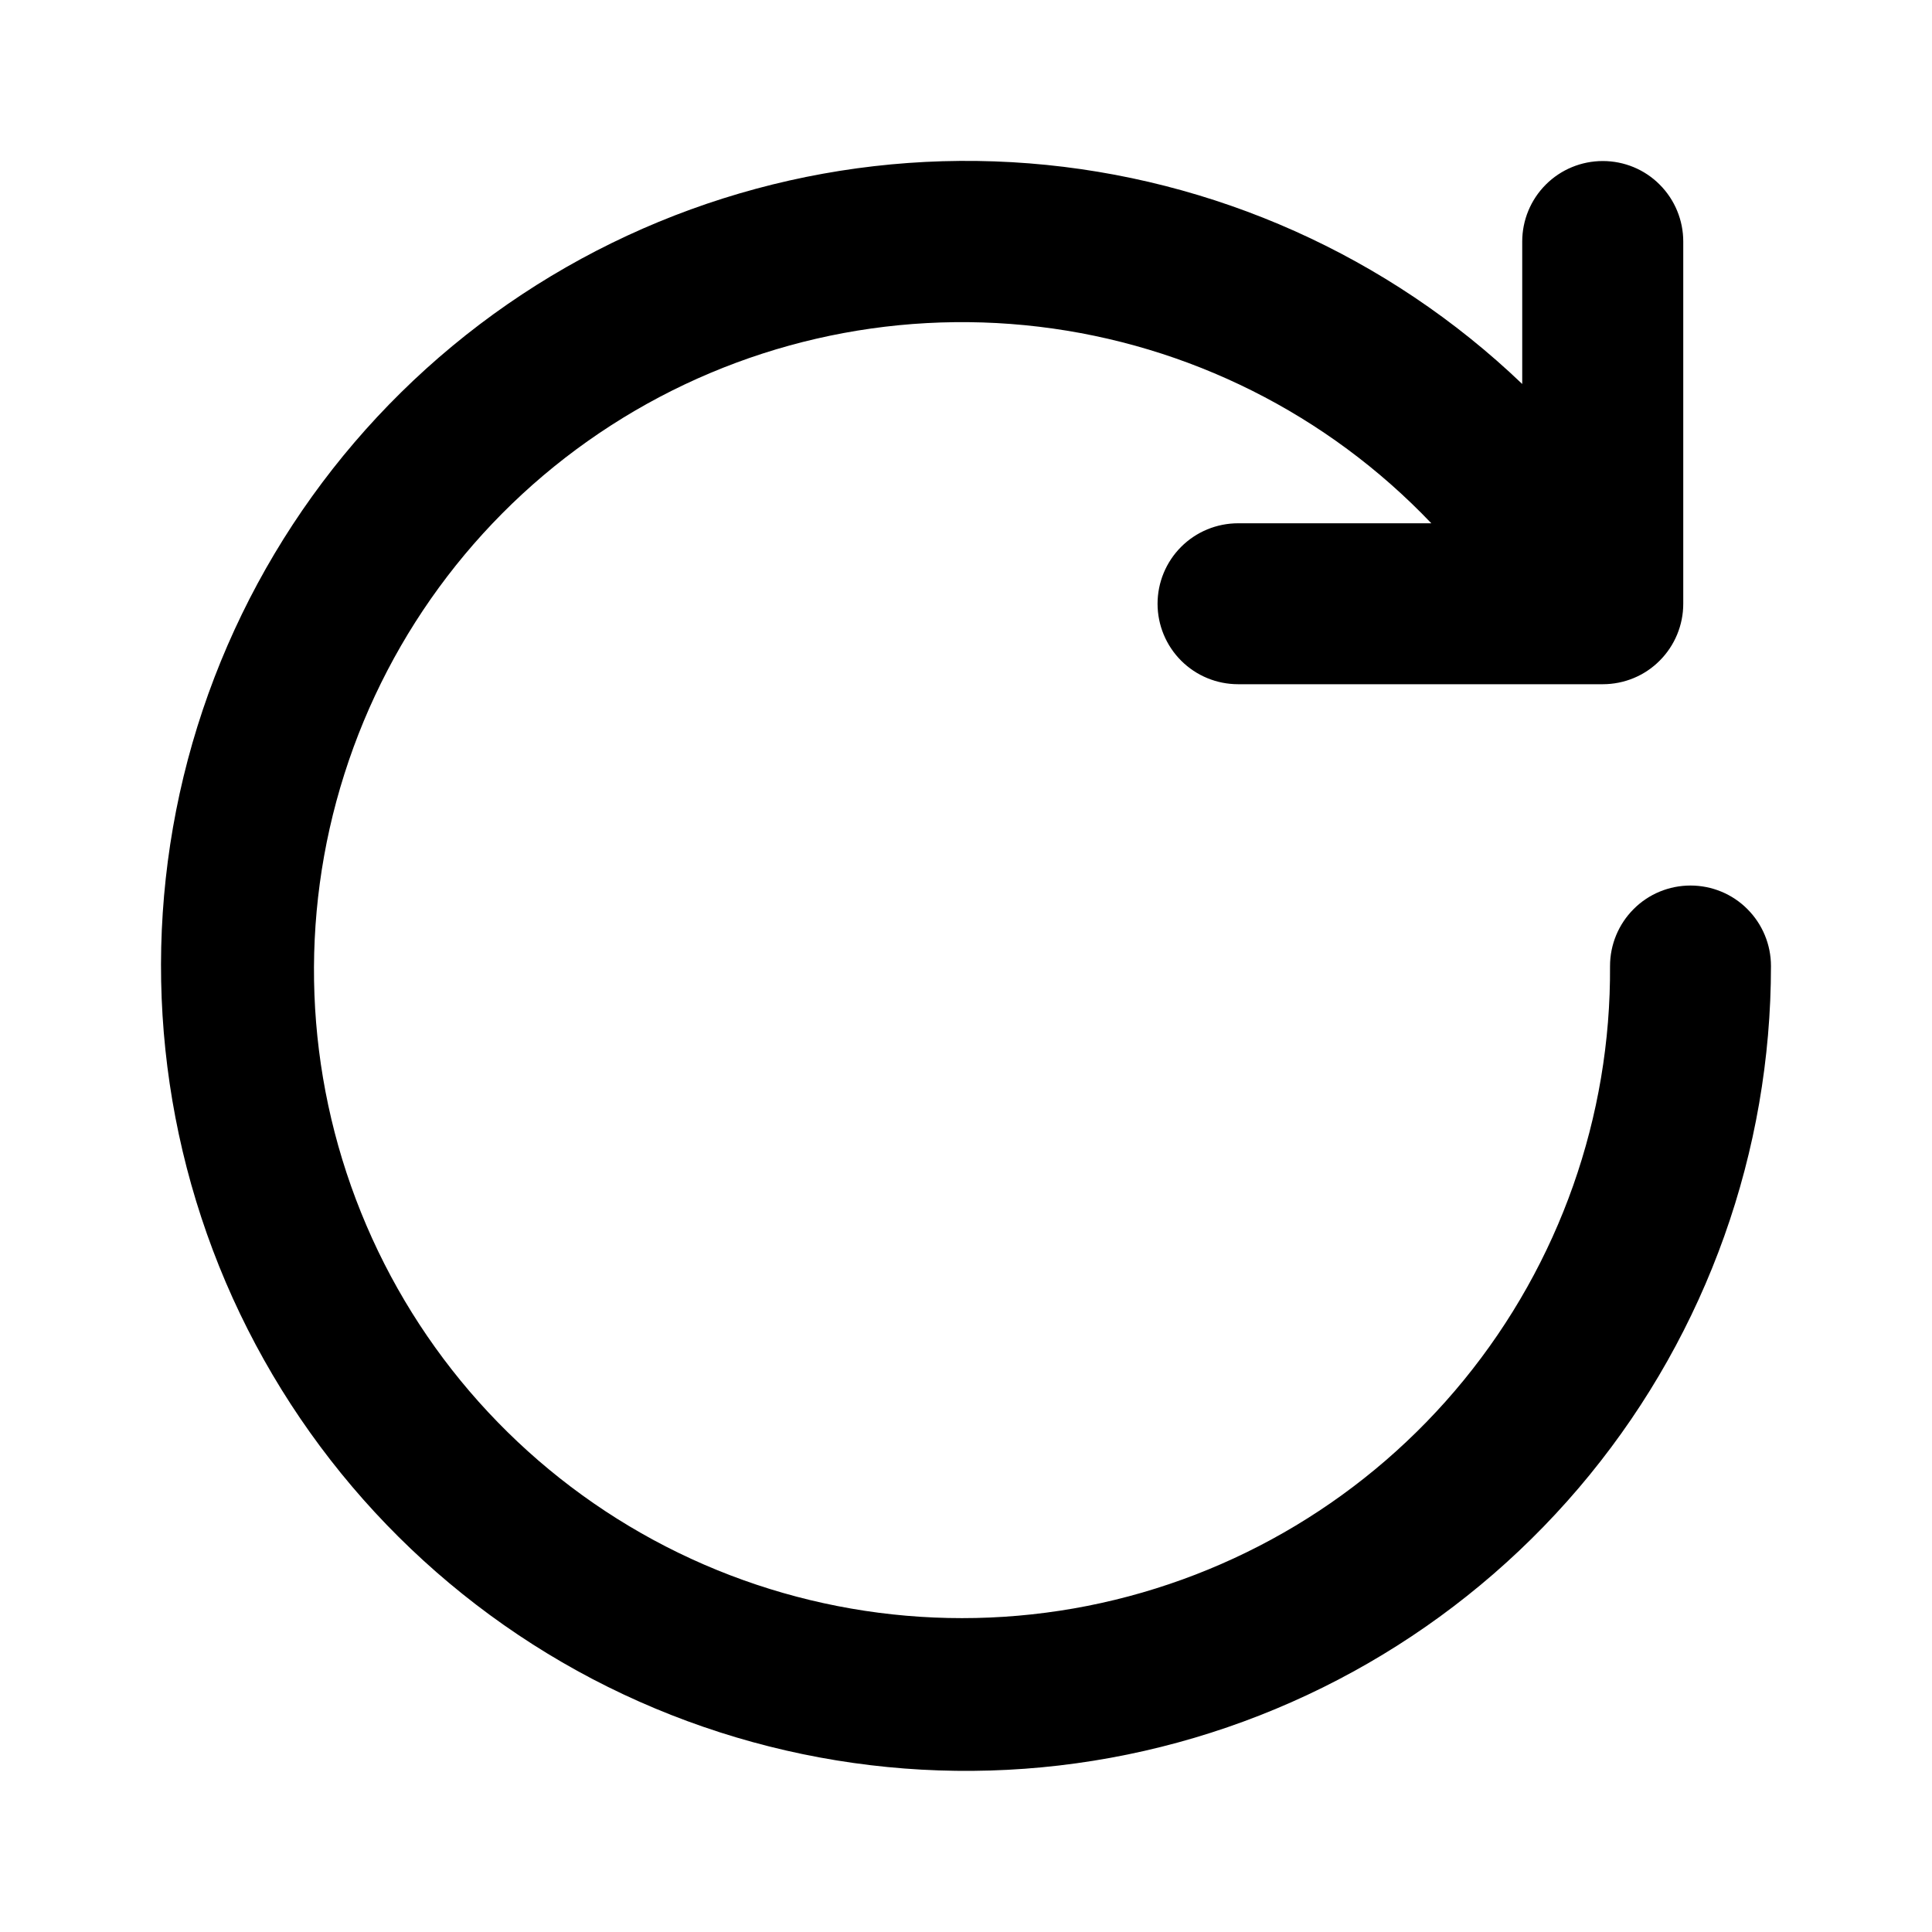
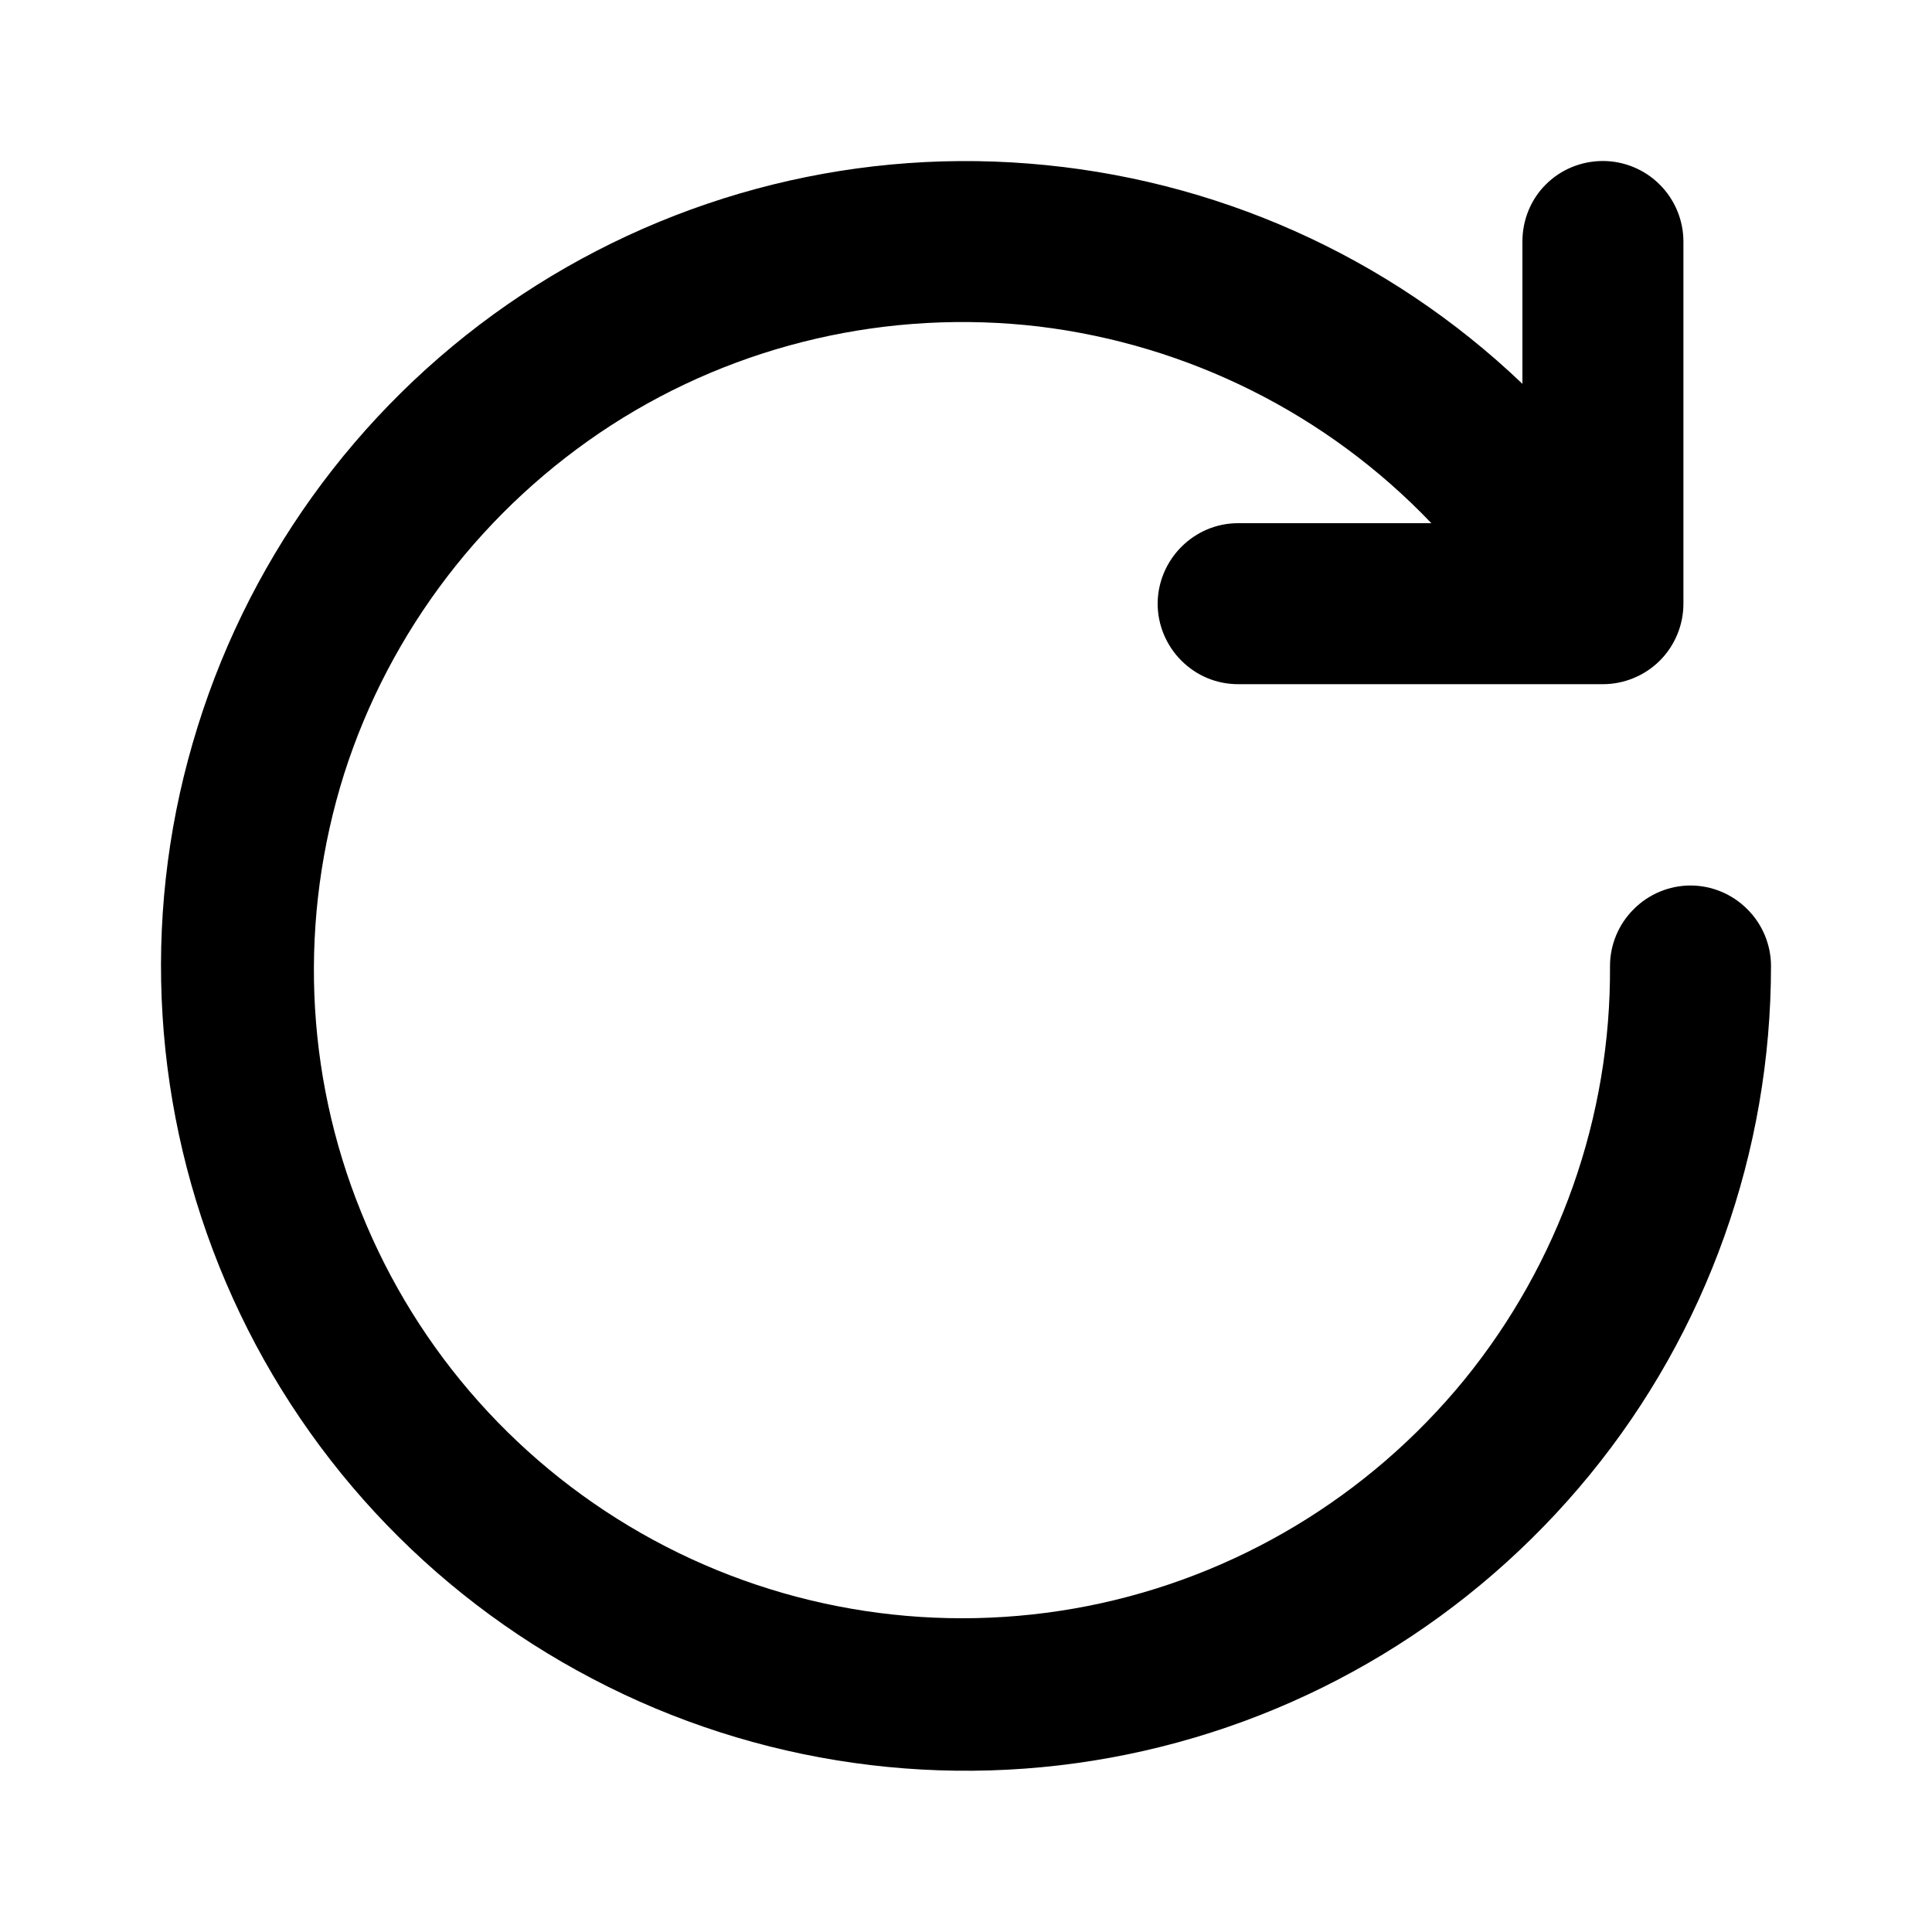
- <svg xmlns="http://www.w3.org/2000/svg" width="20" height="20" viewBox="0 0 20 20" fill="none">
-   <path d="M17.5 9.167C17.279 9.167 17.067 9.254 16.911 9.411C16.755 9.567 16.667 9.779 16.667 10C16.677 11.561 16.142 13.076 15.155 14.285C14.168 15.494 12.79 16.321 11.258 16.624C9.727 16.926 8.138 16.685 6.765 15.942C5.393 15.199 4.322 14.001 3.738 12.553C3.154 11.106 3.092 9.5 3.565 8.013C4.037 6.525 5.013 5.248 6.326 4.403C7.638 3.558 9.204 3.197 10.754 3.382C12.303 3.567 13.74 4.286 14.817 5.417H12.817C12.596 5.417 12.384 5.504 12.227 5.661C12.071 5.817 11.983 6.029 11.983 6.25C11.983 6.471 12.071 6.683 12.227 6.839C12.384 6.996 12.596 7.083 12.817 7.083H16.592C16.813 7.083 17.025 6.996 17.181 6.839C17.337 6.683 17.425 6.471 17.425 6.25V2.5C17.425 2.279 17.337 2.067 17.181 1.911C17.025 1.754 16.813 1.667 16.592 1.667C16.371 1.667 16.159 1.754 16.002 1.911C15.846 2.067 15.758 2.279 15.758 2.5V3.975C14.371 2.648 12.567 1.842 10.653 1.691C8.739 1.541 6.832 2.056 5.254 3.149C3.676 4.242 2.524 5.847 1.992 7.692C1.461 9.537 1.583 11.508 2.337 13.274C3.092 15.039 4.433 16.49 6.133 17.381C7.834 18.271 9.79 18.548 11.671 18.163C13.552 17.778 15.242 16.755 16.456 15.268C17.67 13.781 18.333 11.92 18.333 10C18.333 9.779 18.245 9.567 18.089 9.411C17.933 9.254 17.721 9.167 17.5 9.167Z" fill="black" />
+ <svg xmlns="http://www.w3.org/2000/svg" width="px" height="px" viewBox="0 0 15 15" version="1.1">
+   <g id="surface1">
+     <path style=" stroke:none;fill-rule:nonzero;fill:rgb(0%,0%,0%);fill-opacity:1;" d="M 13.125 6.875 C 12.961 6.875 12.801 6.941 12.684 7.059 C 12.566 7.176 12.5 7.336 12.5 7.5 C 12.508 8.672 12.105 9.809 11.367 10.715 C 10.625 11.621 9.594 12.242 8.445 12.469 C 7.297 12.695 6.105 12.516 5.074 11.957 C 4.043 11.398 3.242 10.5 2.805 9.414 C 2.363 8.328 2.32 7.125 2.672 6.008 C 3.027 4.895 3.762 3.938 4.746 3.301 C 5.727 2.668 6.902 2.398 8.066 2.535 C 9.227 2.676 10.305 3.215 11.113 4.062 L 9.613 4.062 C 9.445 4.062 9.289 4.129 9.172 4.246 C 9.055 4.363 8.988 4.523 8.988 4.688 C 8.988 4.852 9.055 5.012 9.172 5.129 C 9.289 5.246 9.445 5.312 9.613 5.312 L 12.445 5.312 C 12.609 5.312 12.77 5.246 12.887 5.129 C 13.004 5.012 13.07 4.852 13.07 4.688 L 13.07 1.875 C 13.07 1.711 13.004 1.551 12.887 1.434 C 12.77 1.316 12.609 1.25 12.445 1.25 C 12.277 1.25 12.117 1.316 12 1.434 C 11.883 1.551 11.82 1.711 11.82 1.875 L 11.82 2.98 C 10.777 1.984 9.426 1.383 7.988 1.27 C 6.555 1.156 5.125 1.543 3.941 2.363 C 2.758 3.184 1.895 4.387 1.496 5.77 C 1.094 7.152 1.188 8.633 1.754 9.957 C 2.32 11.281 3.324 12.367 4.602 13.035 C 5.875 13.703 7.344 13.91 8.754 13.621 C 10.164 13.332 11.43 12.566 12.344 11.449 C 13.254 10.336 13.75 8.941 13.75 7.5 C 13.75 7.336 13.684 7.176 13.566 7.059 C 13.449 6.941 13.289 6.875 13.125 6.875 Z M 13.125 6.875 " />
+   </g>
</svg>
